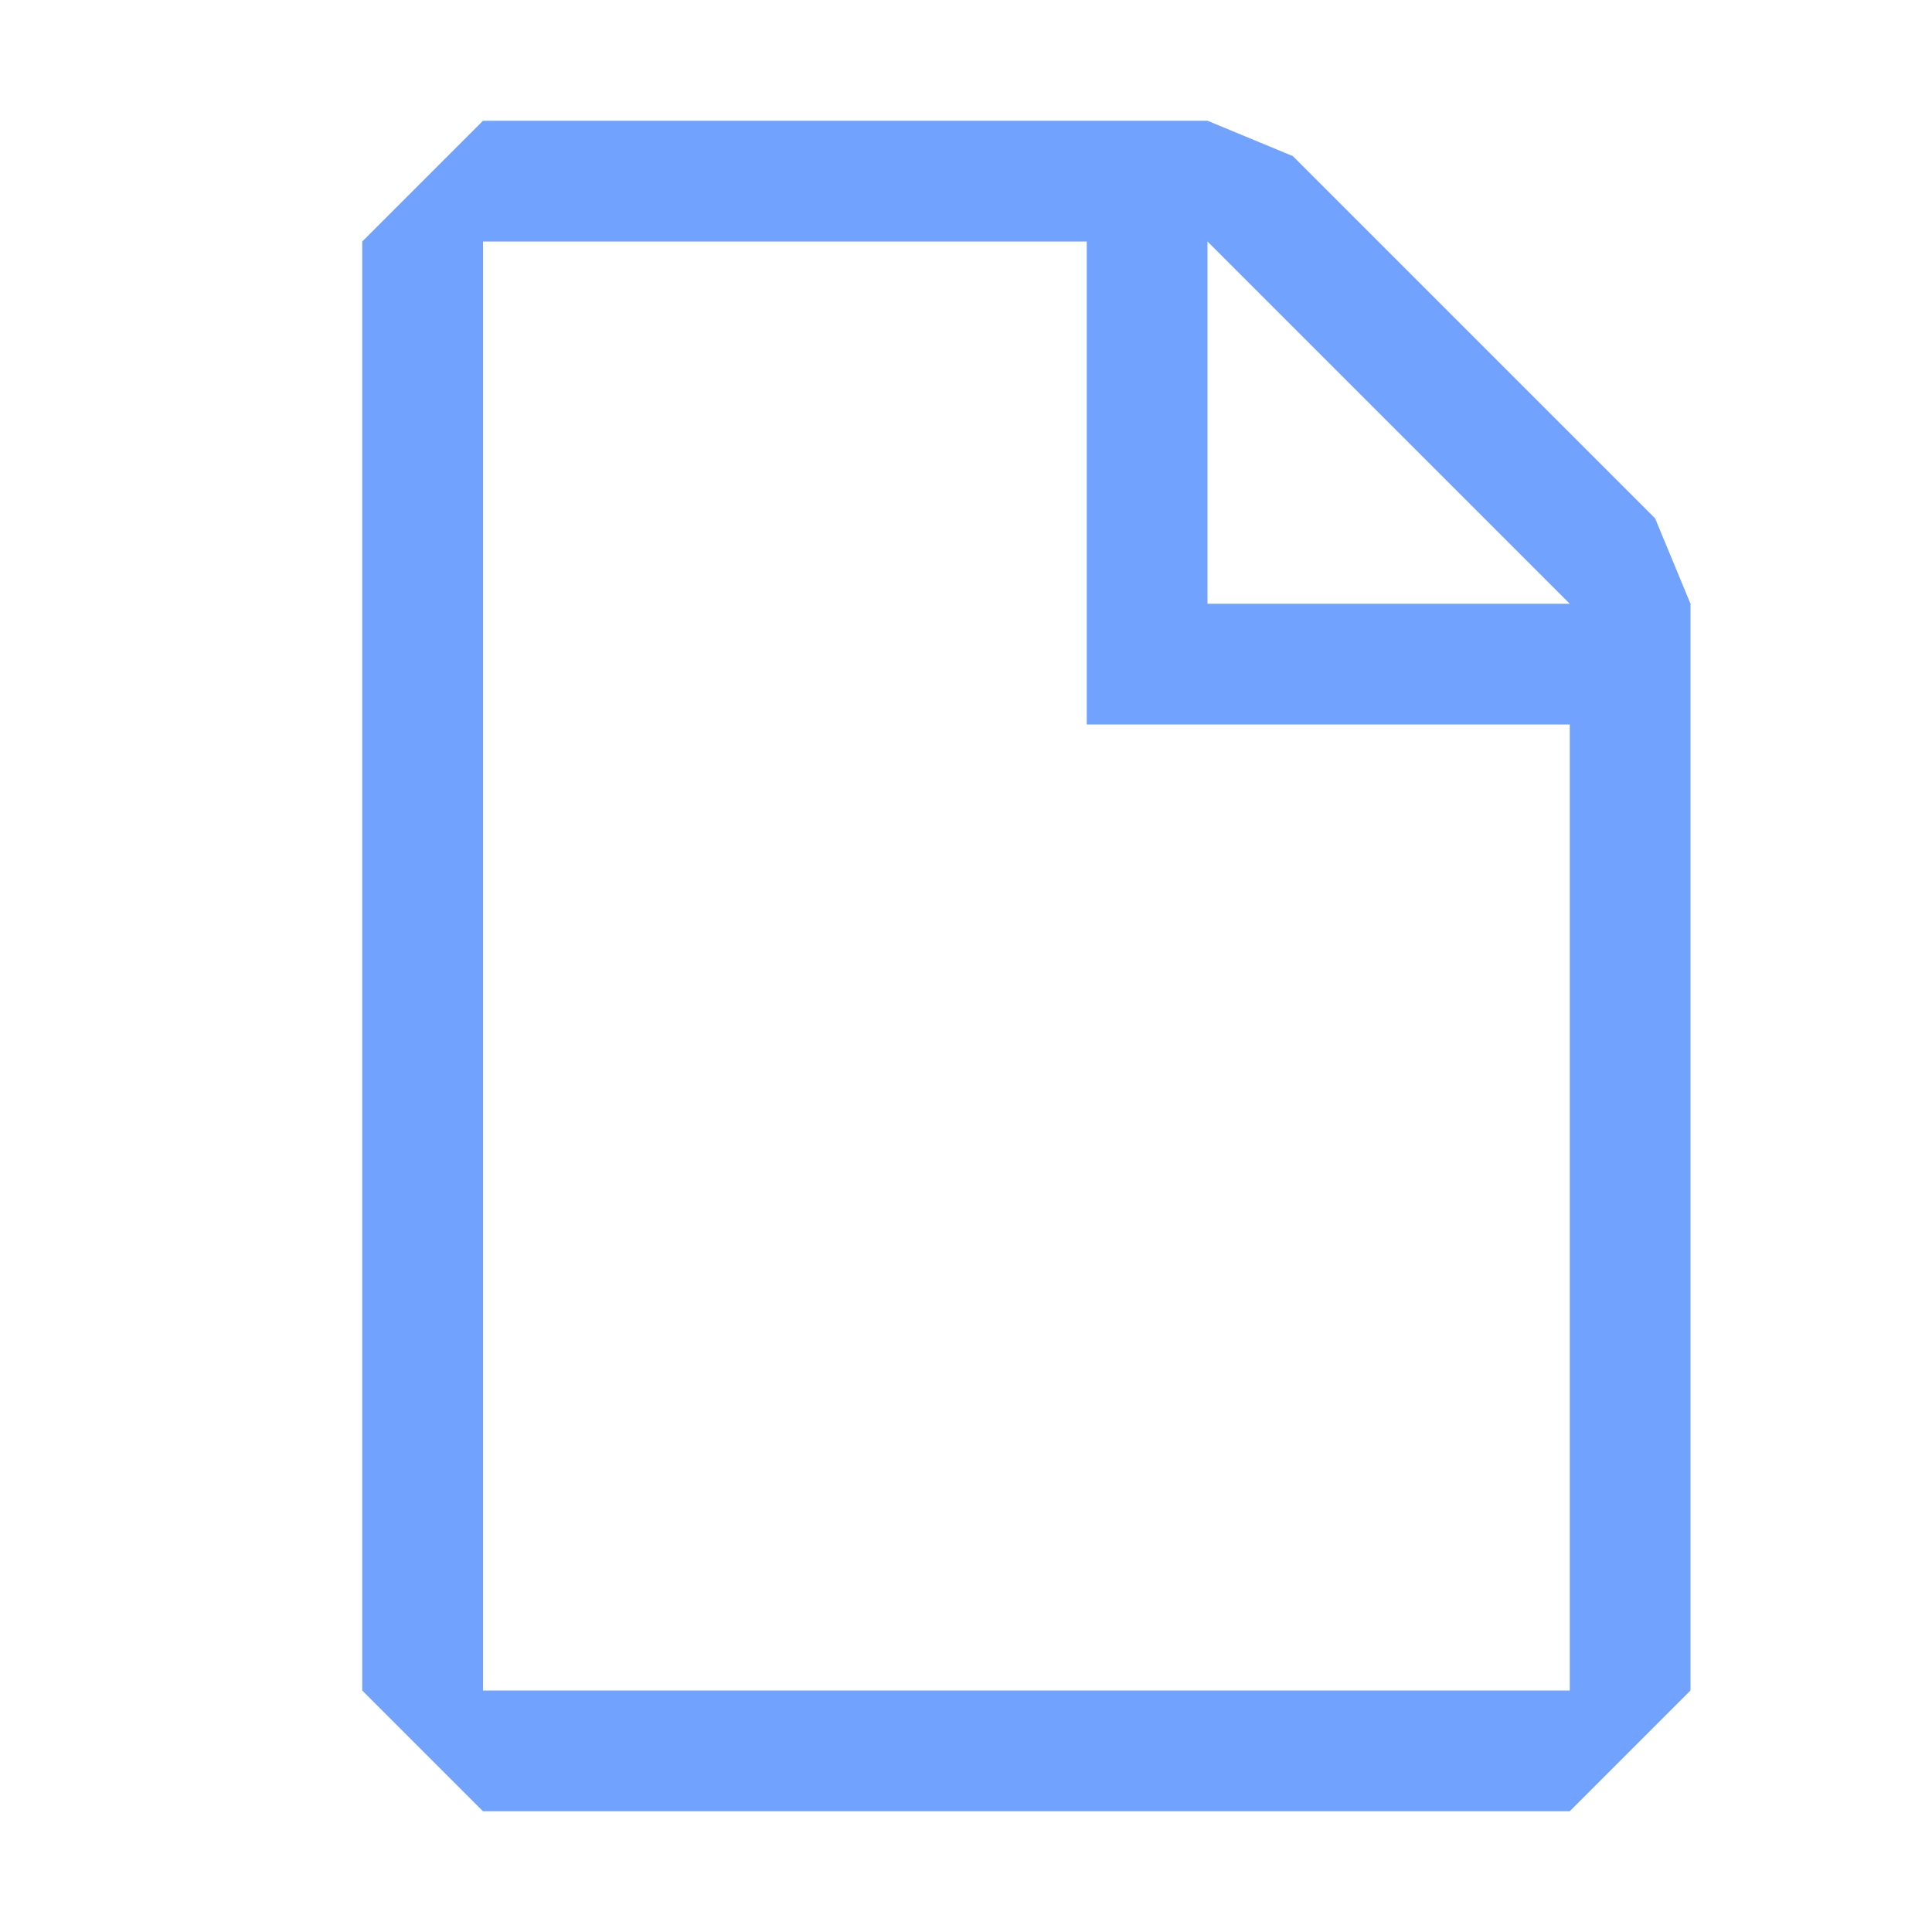
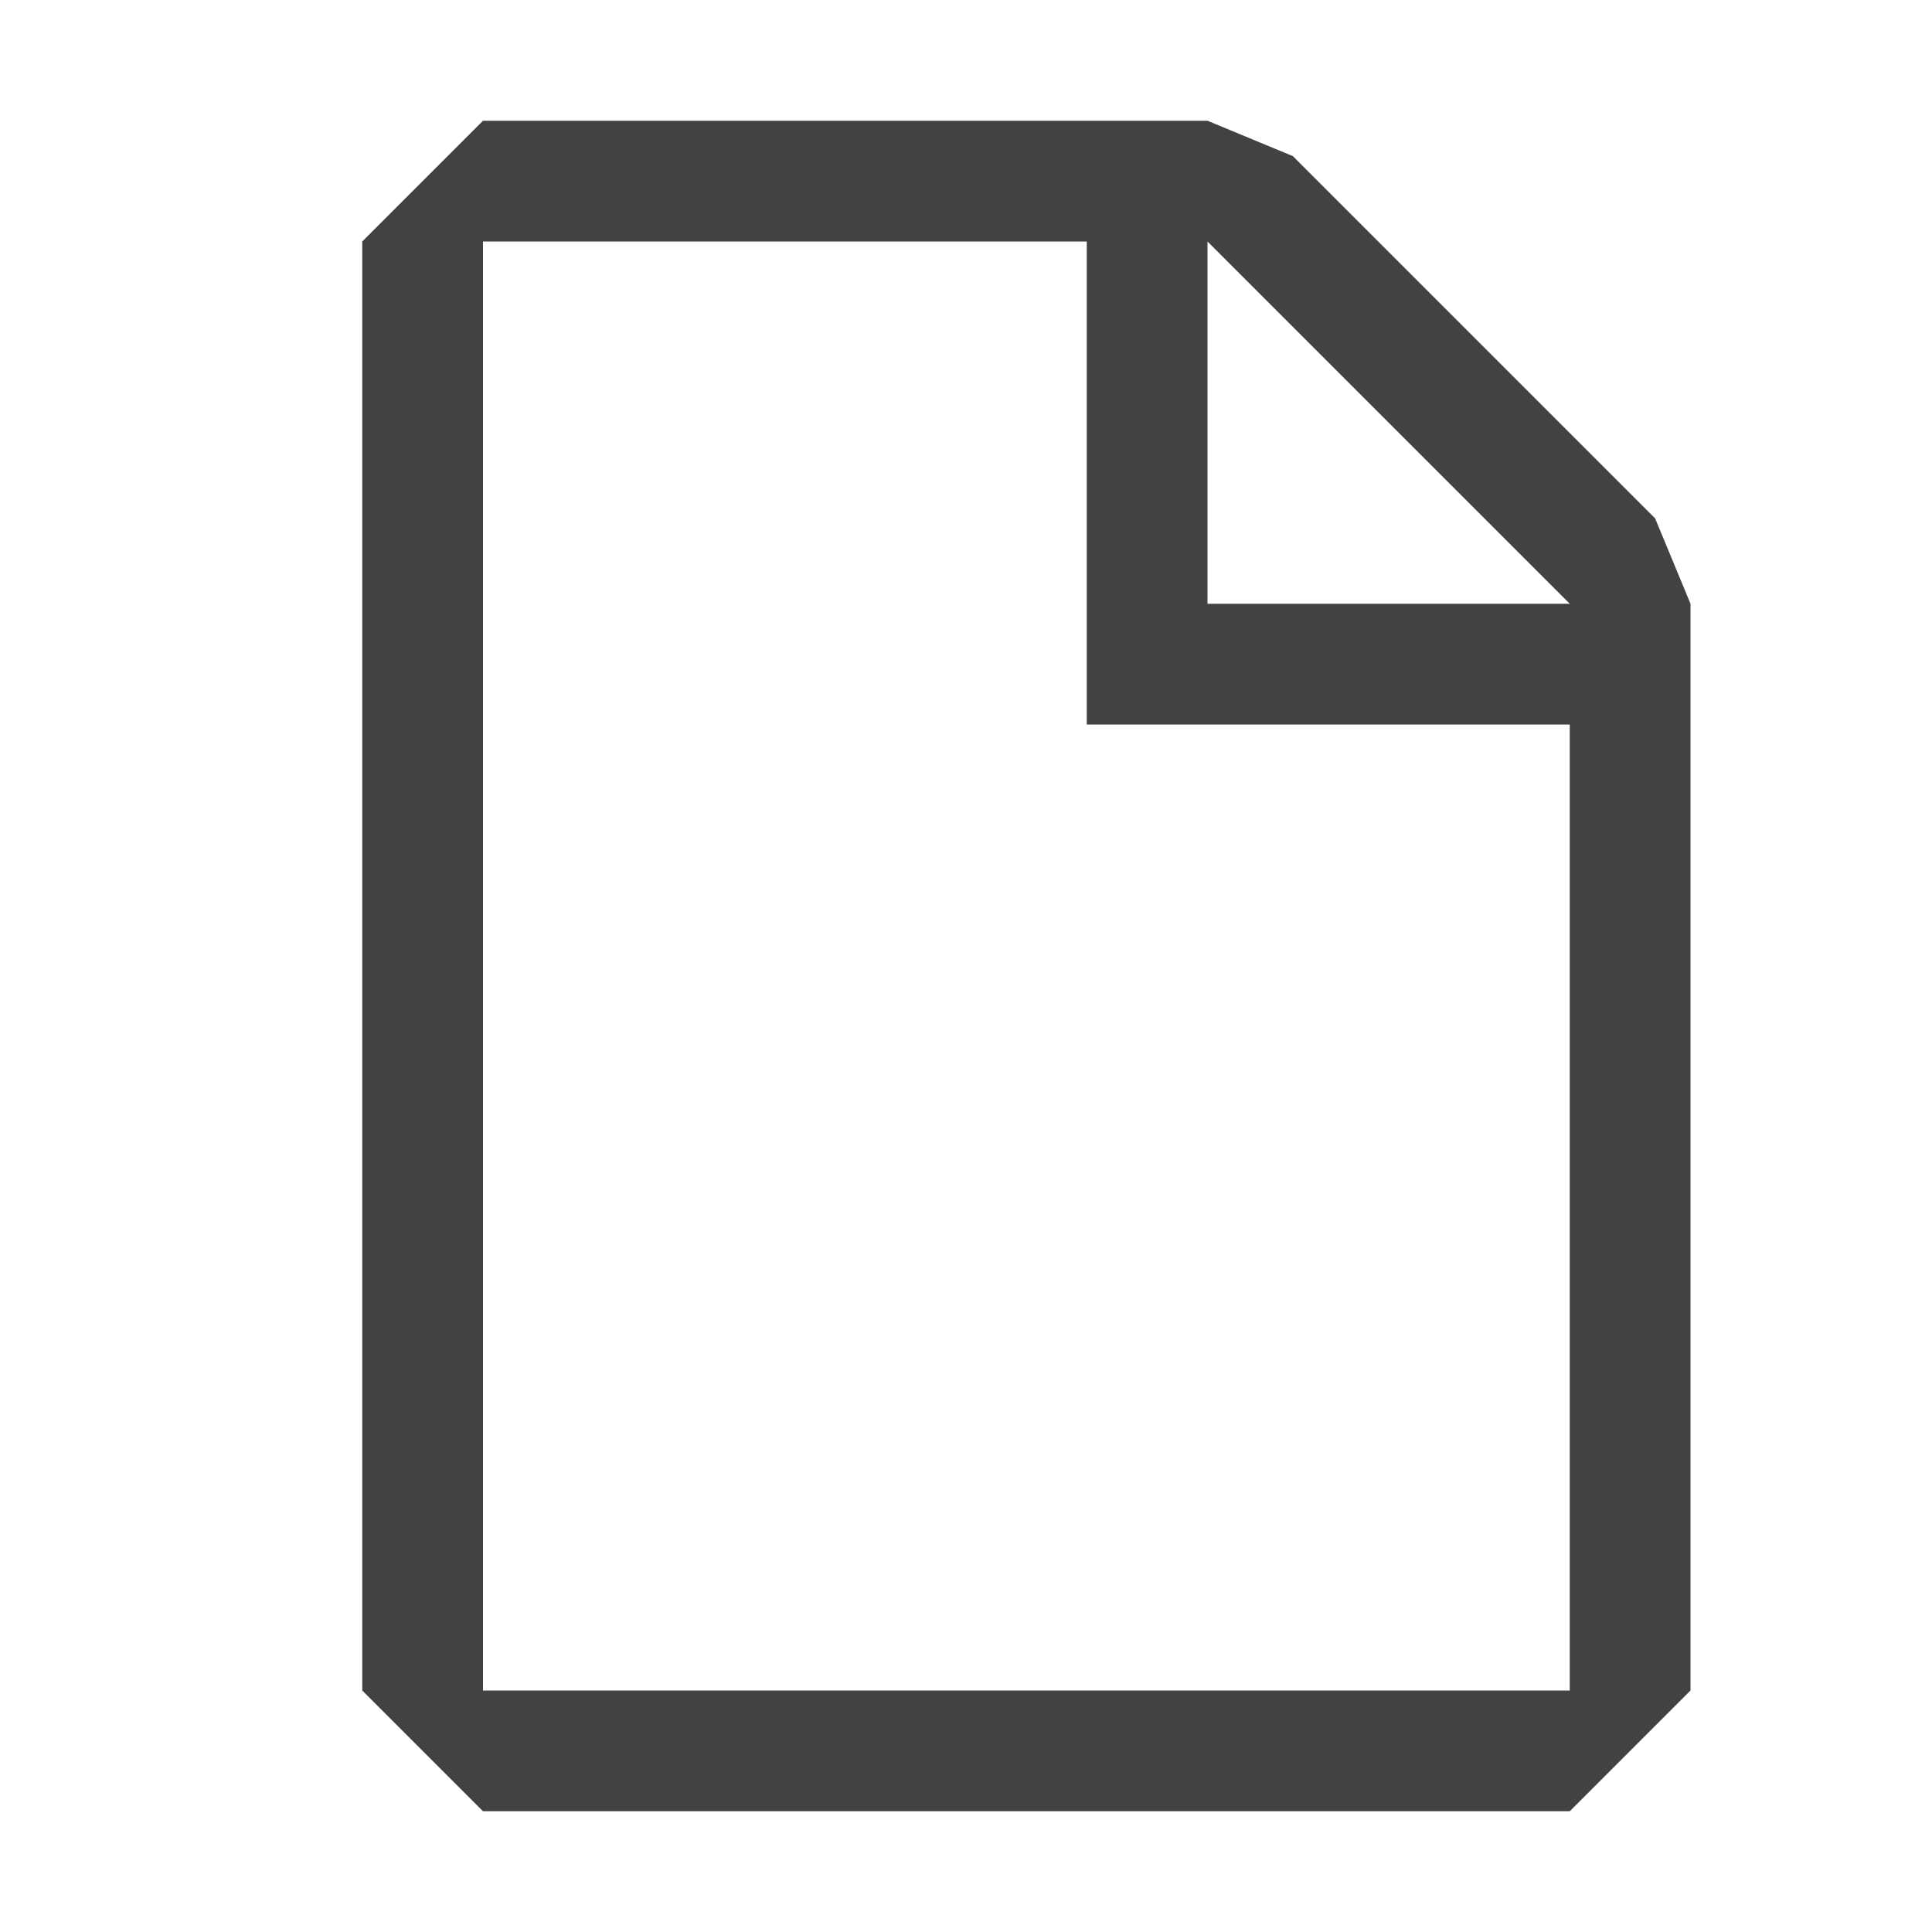
- <svg xmlns="http://www.w3.org/2000/svg" width="16px" height="16px" viewBox="0 0 16 16" version="1.1">
-   <g id="Page-1" stroke="none" stroke-width="1" fill="none" fill-rule="evenodd">
-     <g id="document_dark" fill="#71A3FE" transform="translate(3, -8)">
-       <path d="M1,9 L0,10 L0,22 L1,23 L10,23 L11,22 L11,13 L10.707,12.293 L7.707,9.293 L7,9 L1,9 Z M1,22 L1,10 L6,10 L6,14 L10,14 L10,22 L1,22 Z M10,13 L7,10 L7,13 L10,13 Z" id="Shape" />
-     </g>
-     <g fill="#71A3FE" transform="translate(3, -10)">
-       <polygon id="cloud-cloud_download-arrow-down-2-glyph-path" points="4.795 6.704 3 5.181 2 6.03 5.5 9 9 6.03 8 5.181 6.208 6.702 6.208 0 4.795 0" />
-       <animateTransform attributeName="transform" attributeType="XML" type="translate" from="3 -10" to="3 15" dur="3s" repeatCount="indefinite" />
-     </g>
-   </g>
+ <svg xmlns="http://www.w3.org/2000/svg" width="16" height="16" viewBox="0 0 16 16" fill="none">
+   <path fill-rule="evenodd" clip-rule="evenodd" d="M4 1L3 2V14L4 15H13L14 14V5L13.707 4.293L10.707 1.293L10 1H4ZM4 14V2L9 2V6H13V14H4ZM13 5L10 2V5L13 5Z" fill="#424242">
+     <animate attributeName="opacity" values="1;0.35;1" dur="2s" repeatCount="indefinite" />
+   </path>
</svg>
